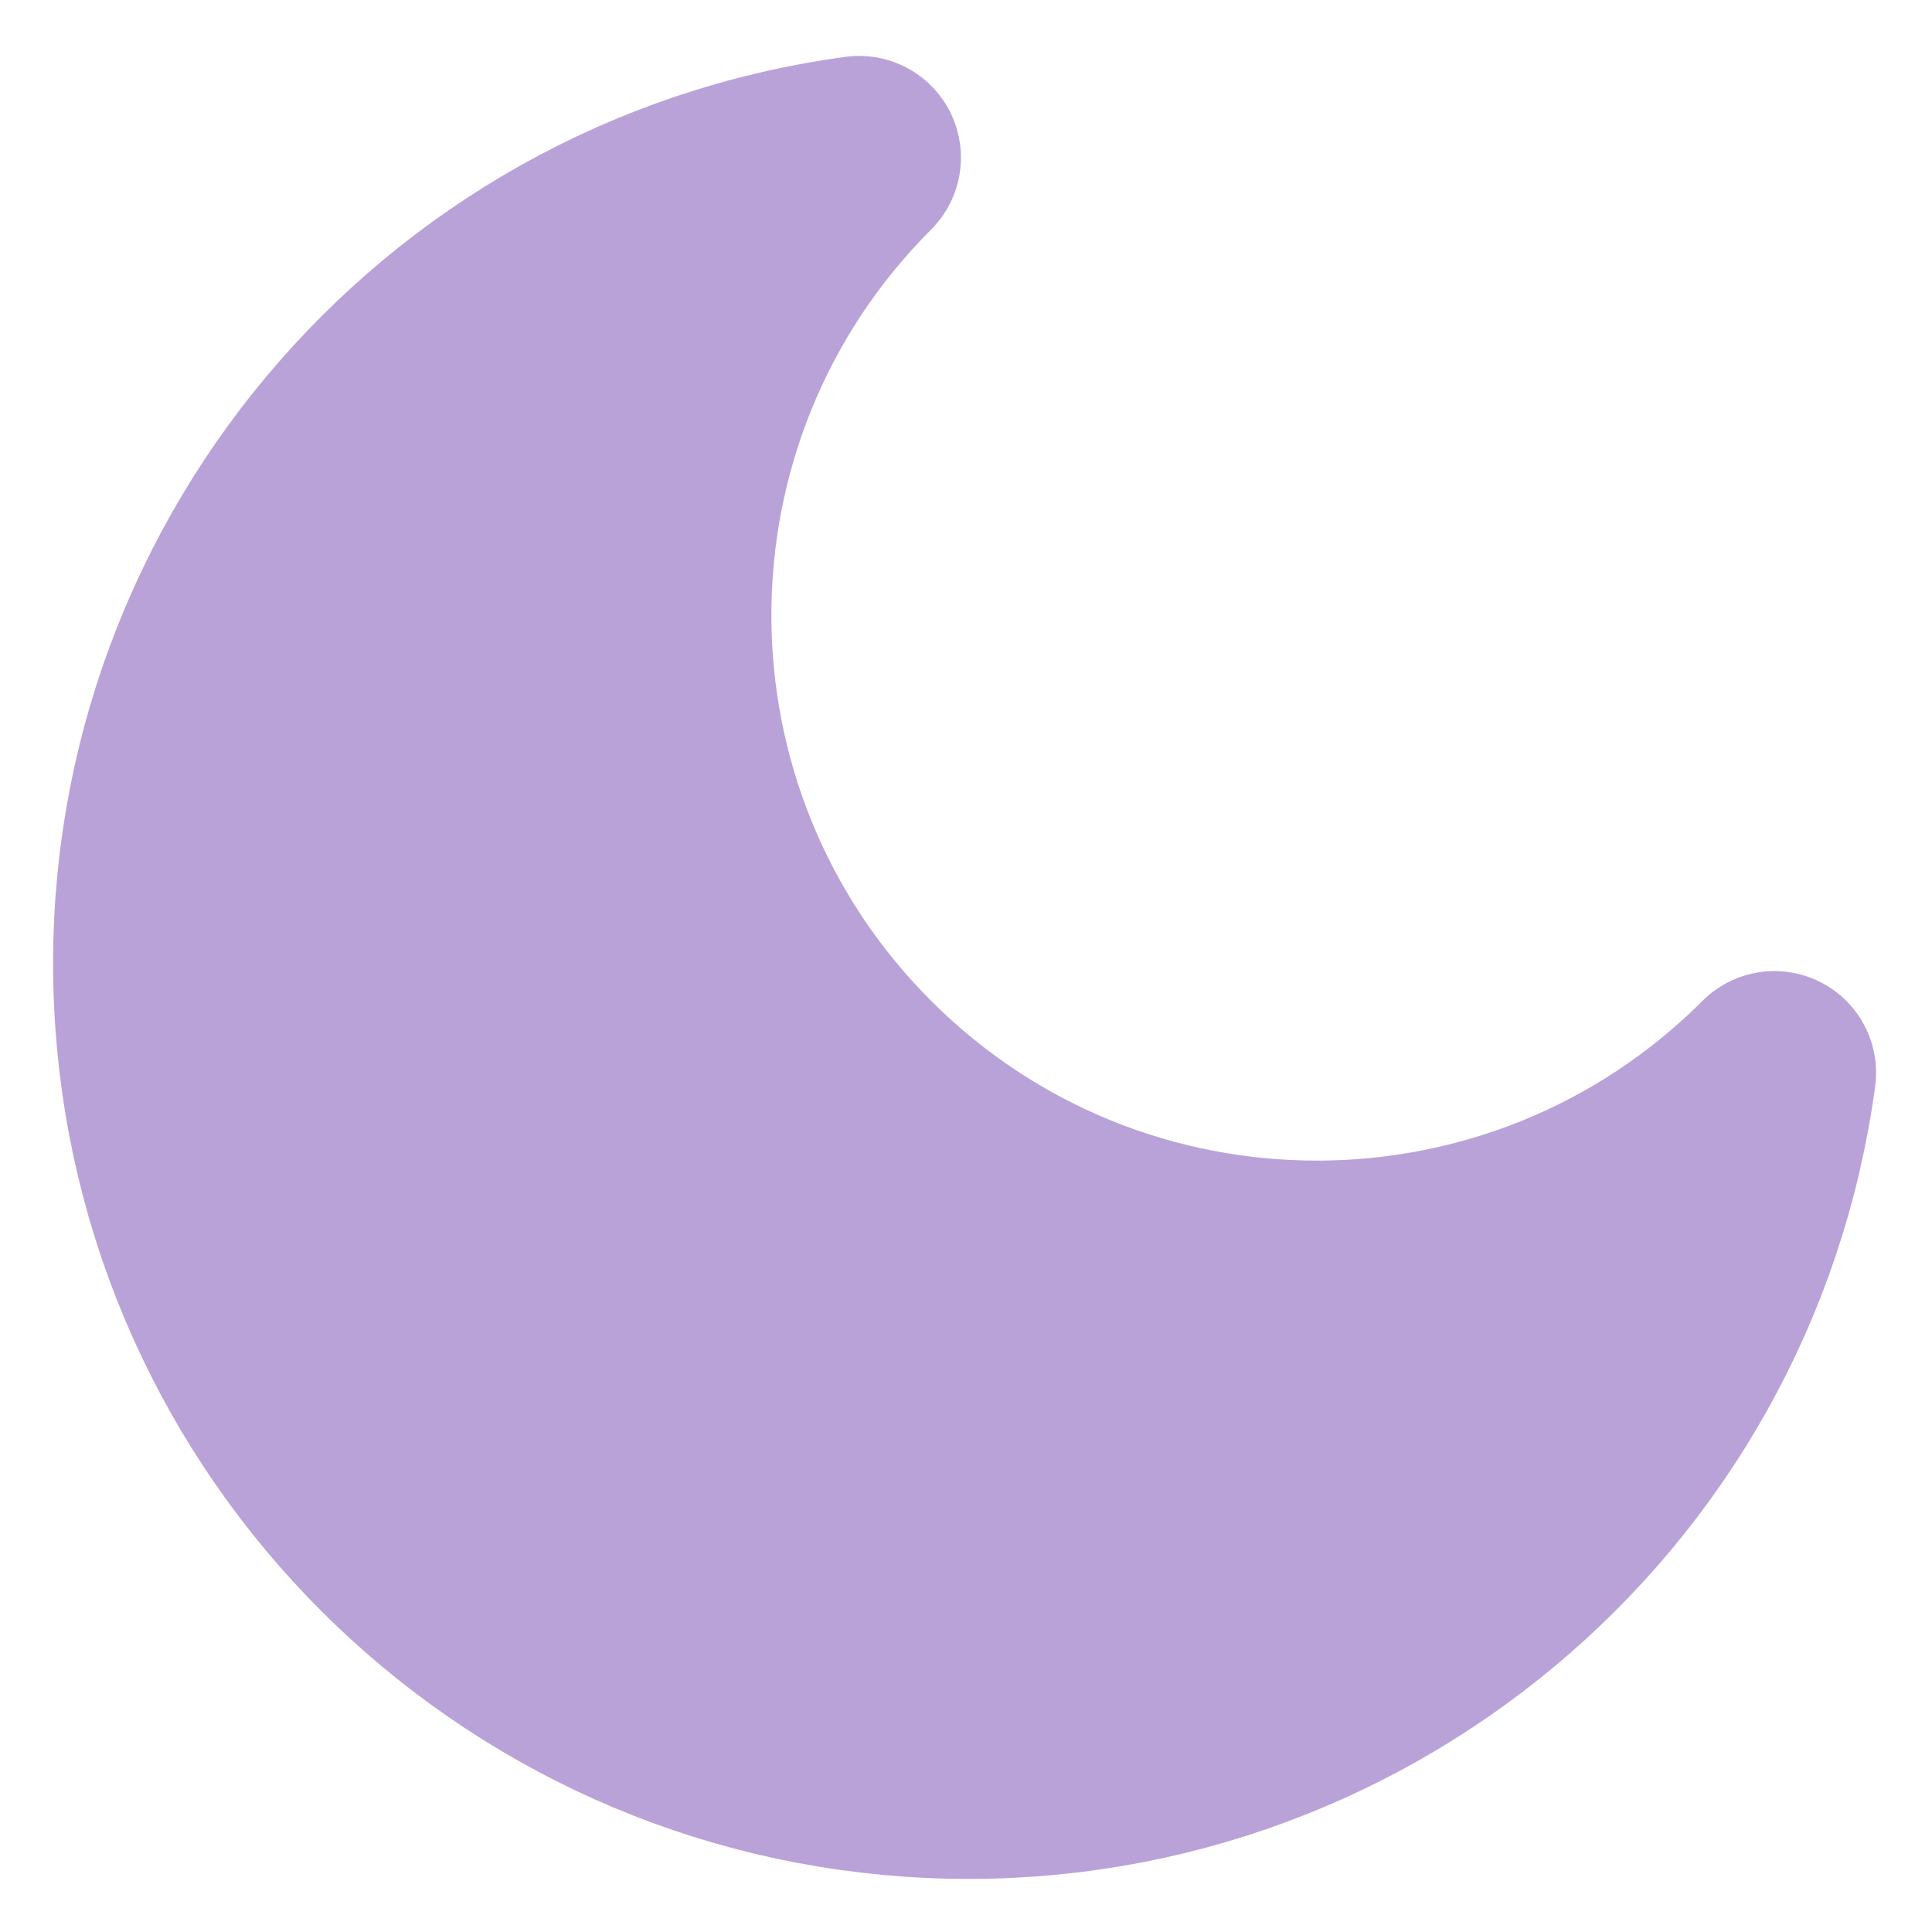
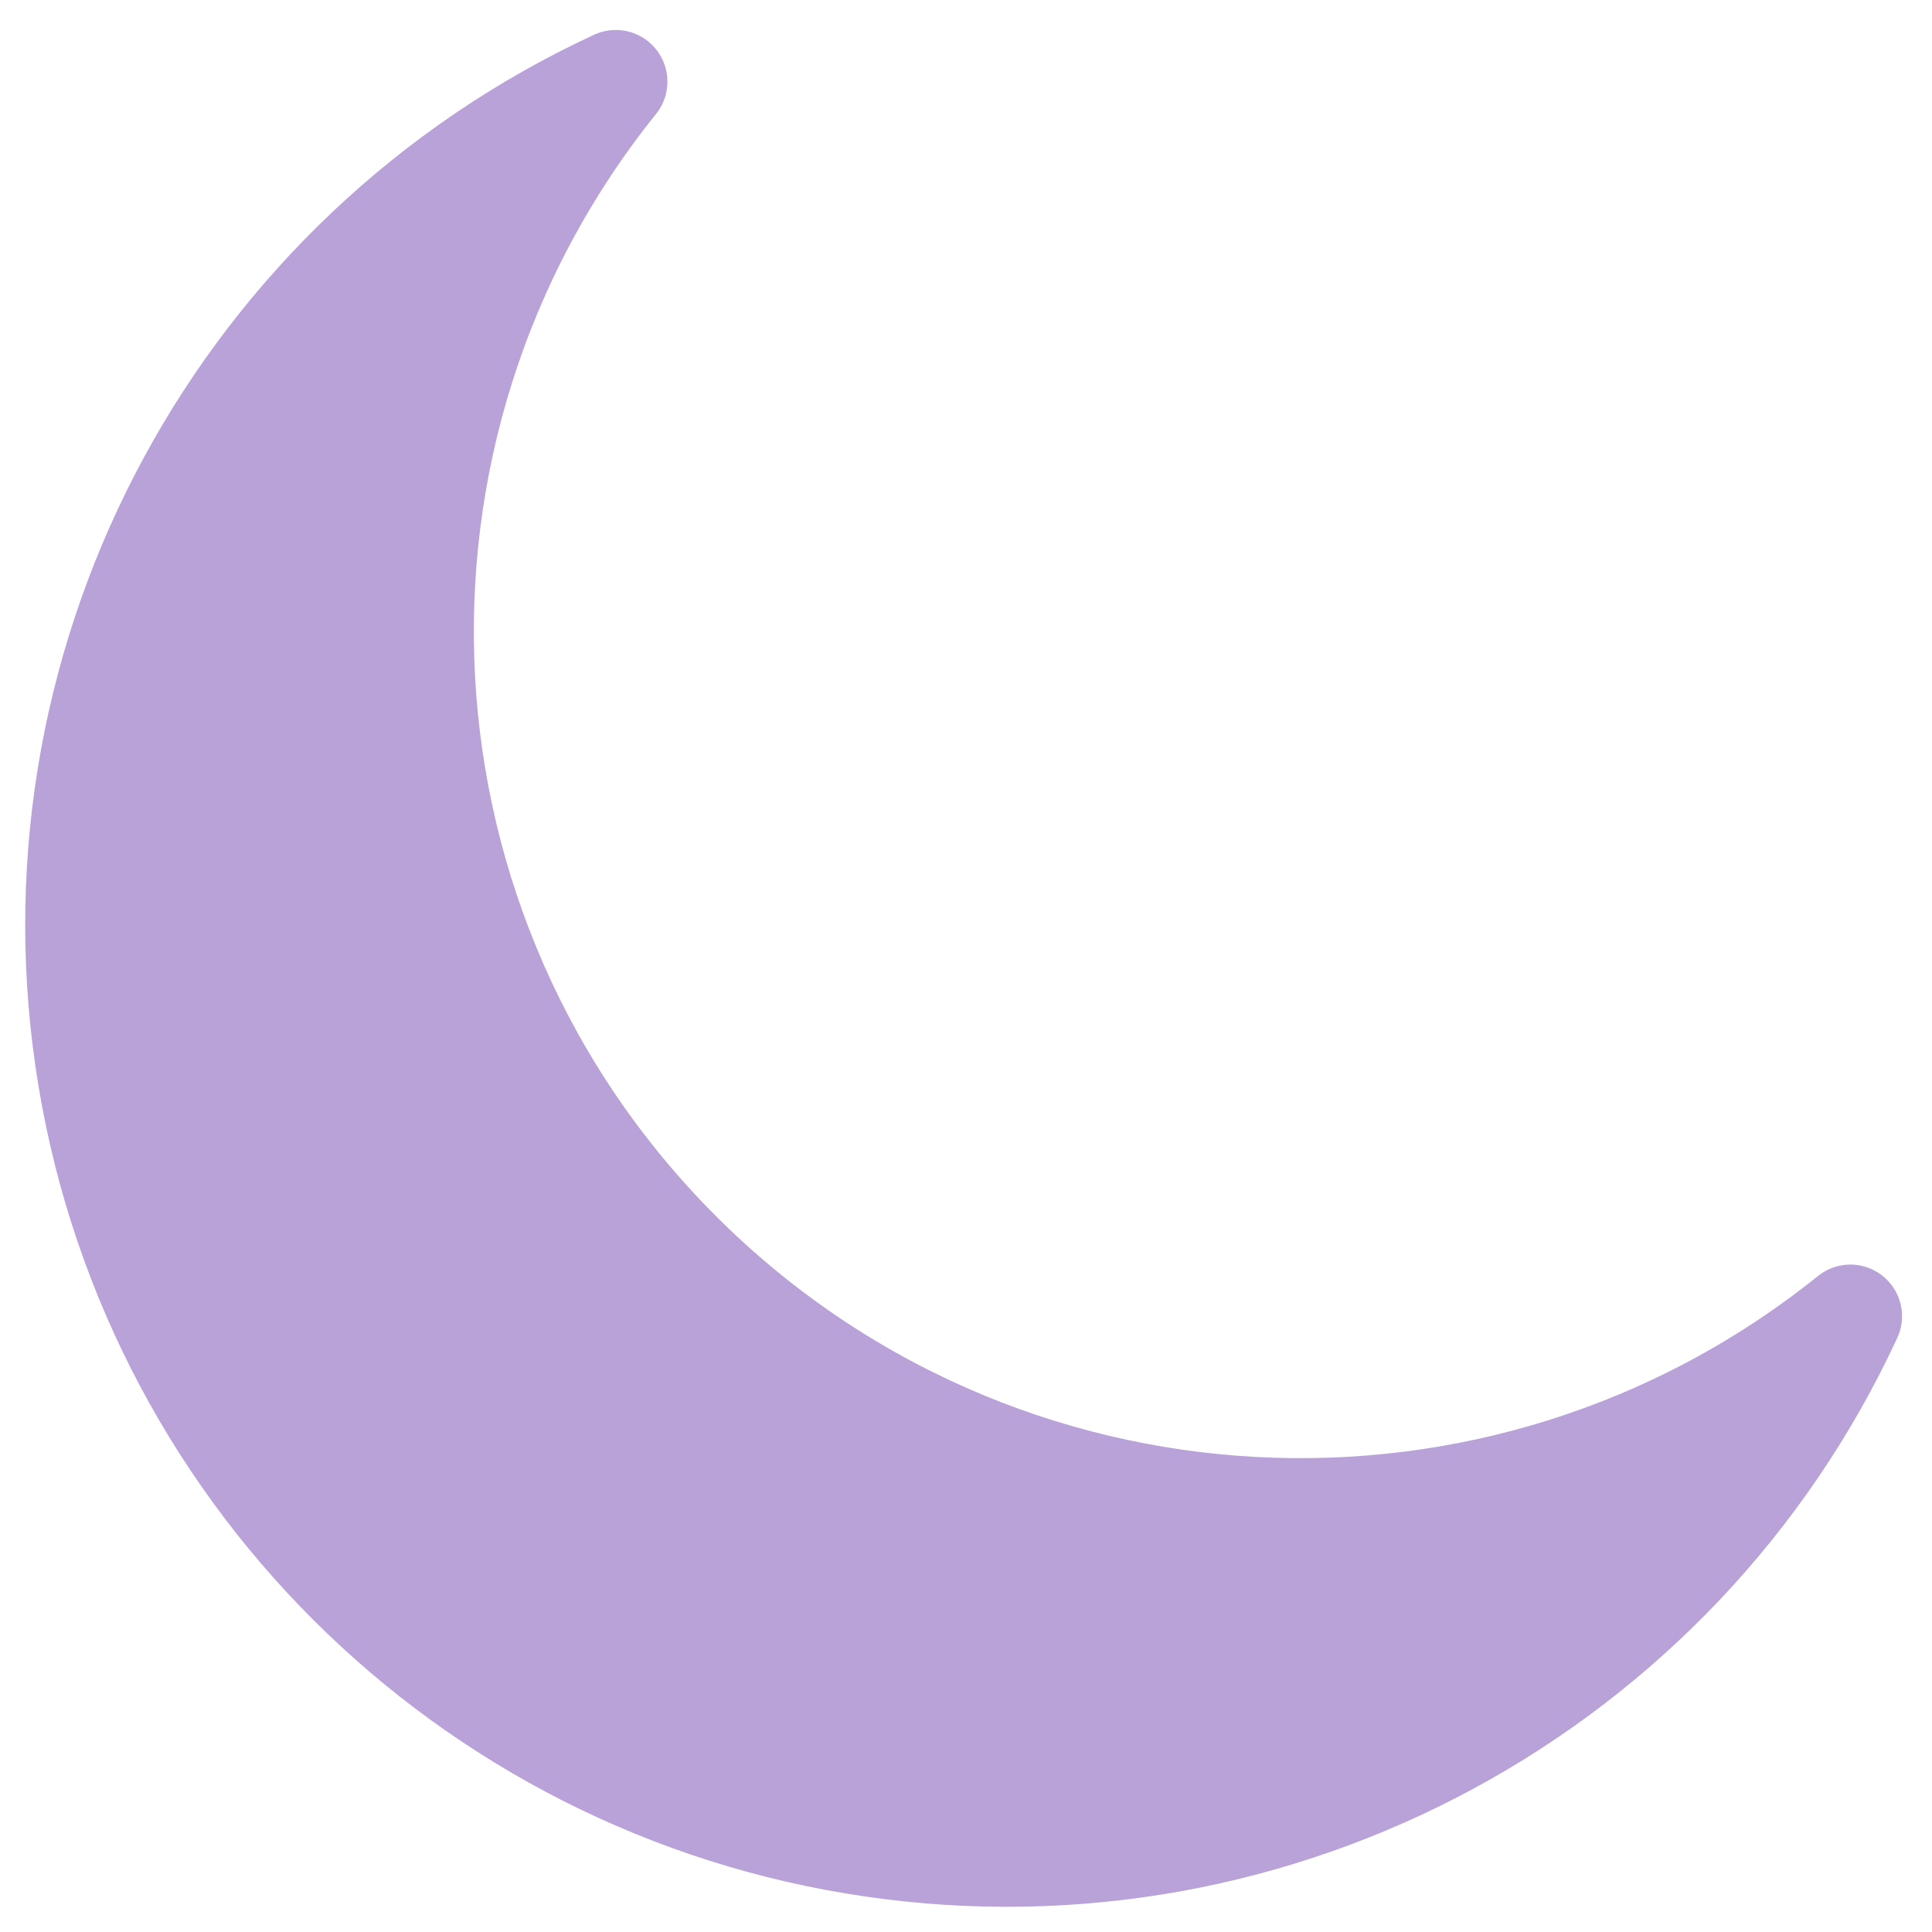
- <svg xmlns="http://www.w3.org/2000/svg" width="24" height="24" viewBox="0 0 19 19" fill="#B9A2D8" stroke="#B9A2D8" stroke-width="2" stroke-linecap="round" stroke-linejoin="round">
-   <g transform="translate(-3.55,-1.45)">
-     <path d="M12 3a6 6 0 1 0 9 9 8 8 0 1 1-9-9Z" />
+ <svg xmlns="http://www.w3.org/2000/svg" width="24" height="24" viewBox="0 0 18.7 18.7" fill="#B9A2D8" stroke="#B9A2D8" stroke-width="1" stroke-linejoin="round">
+   <g transform="translate(-2.25,-3.05)">
+     <path d="M20.16 15.79A9 9 0 1 1 8.21 3.84A8.5 8.5 0 0 0 20.16 15.79Z" />
  </g>
</svg>
